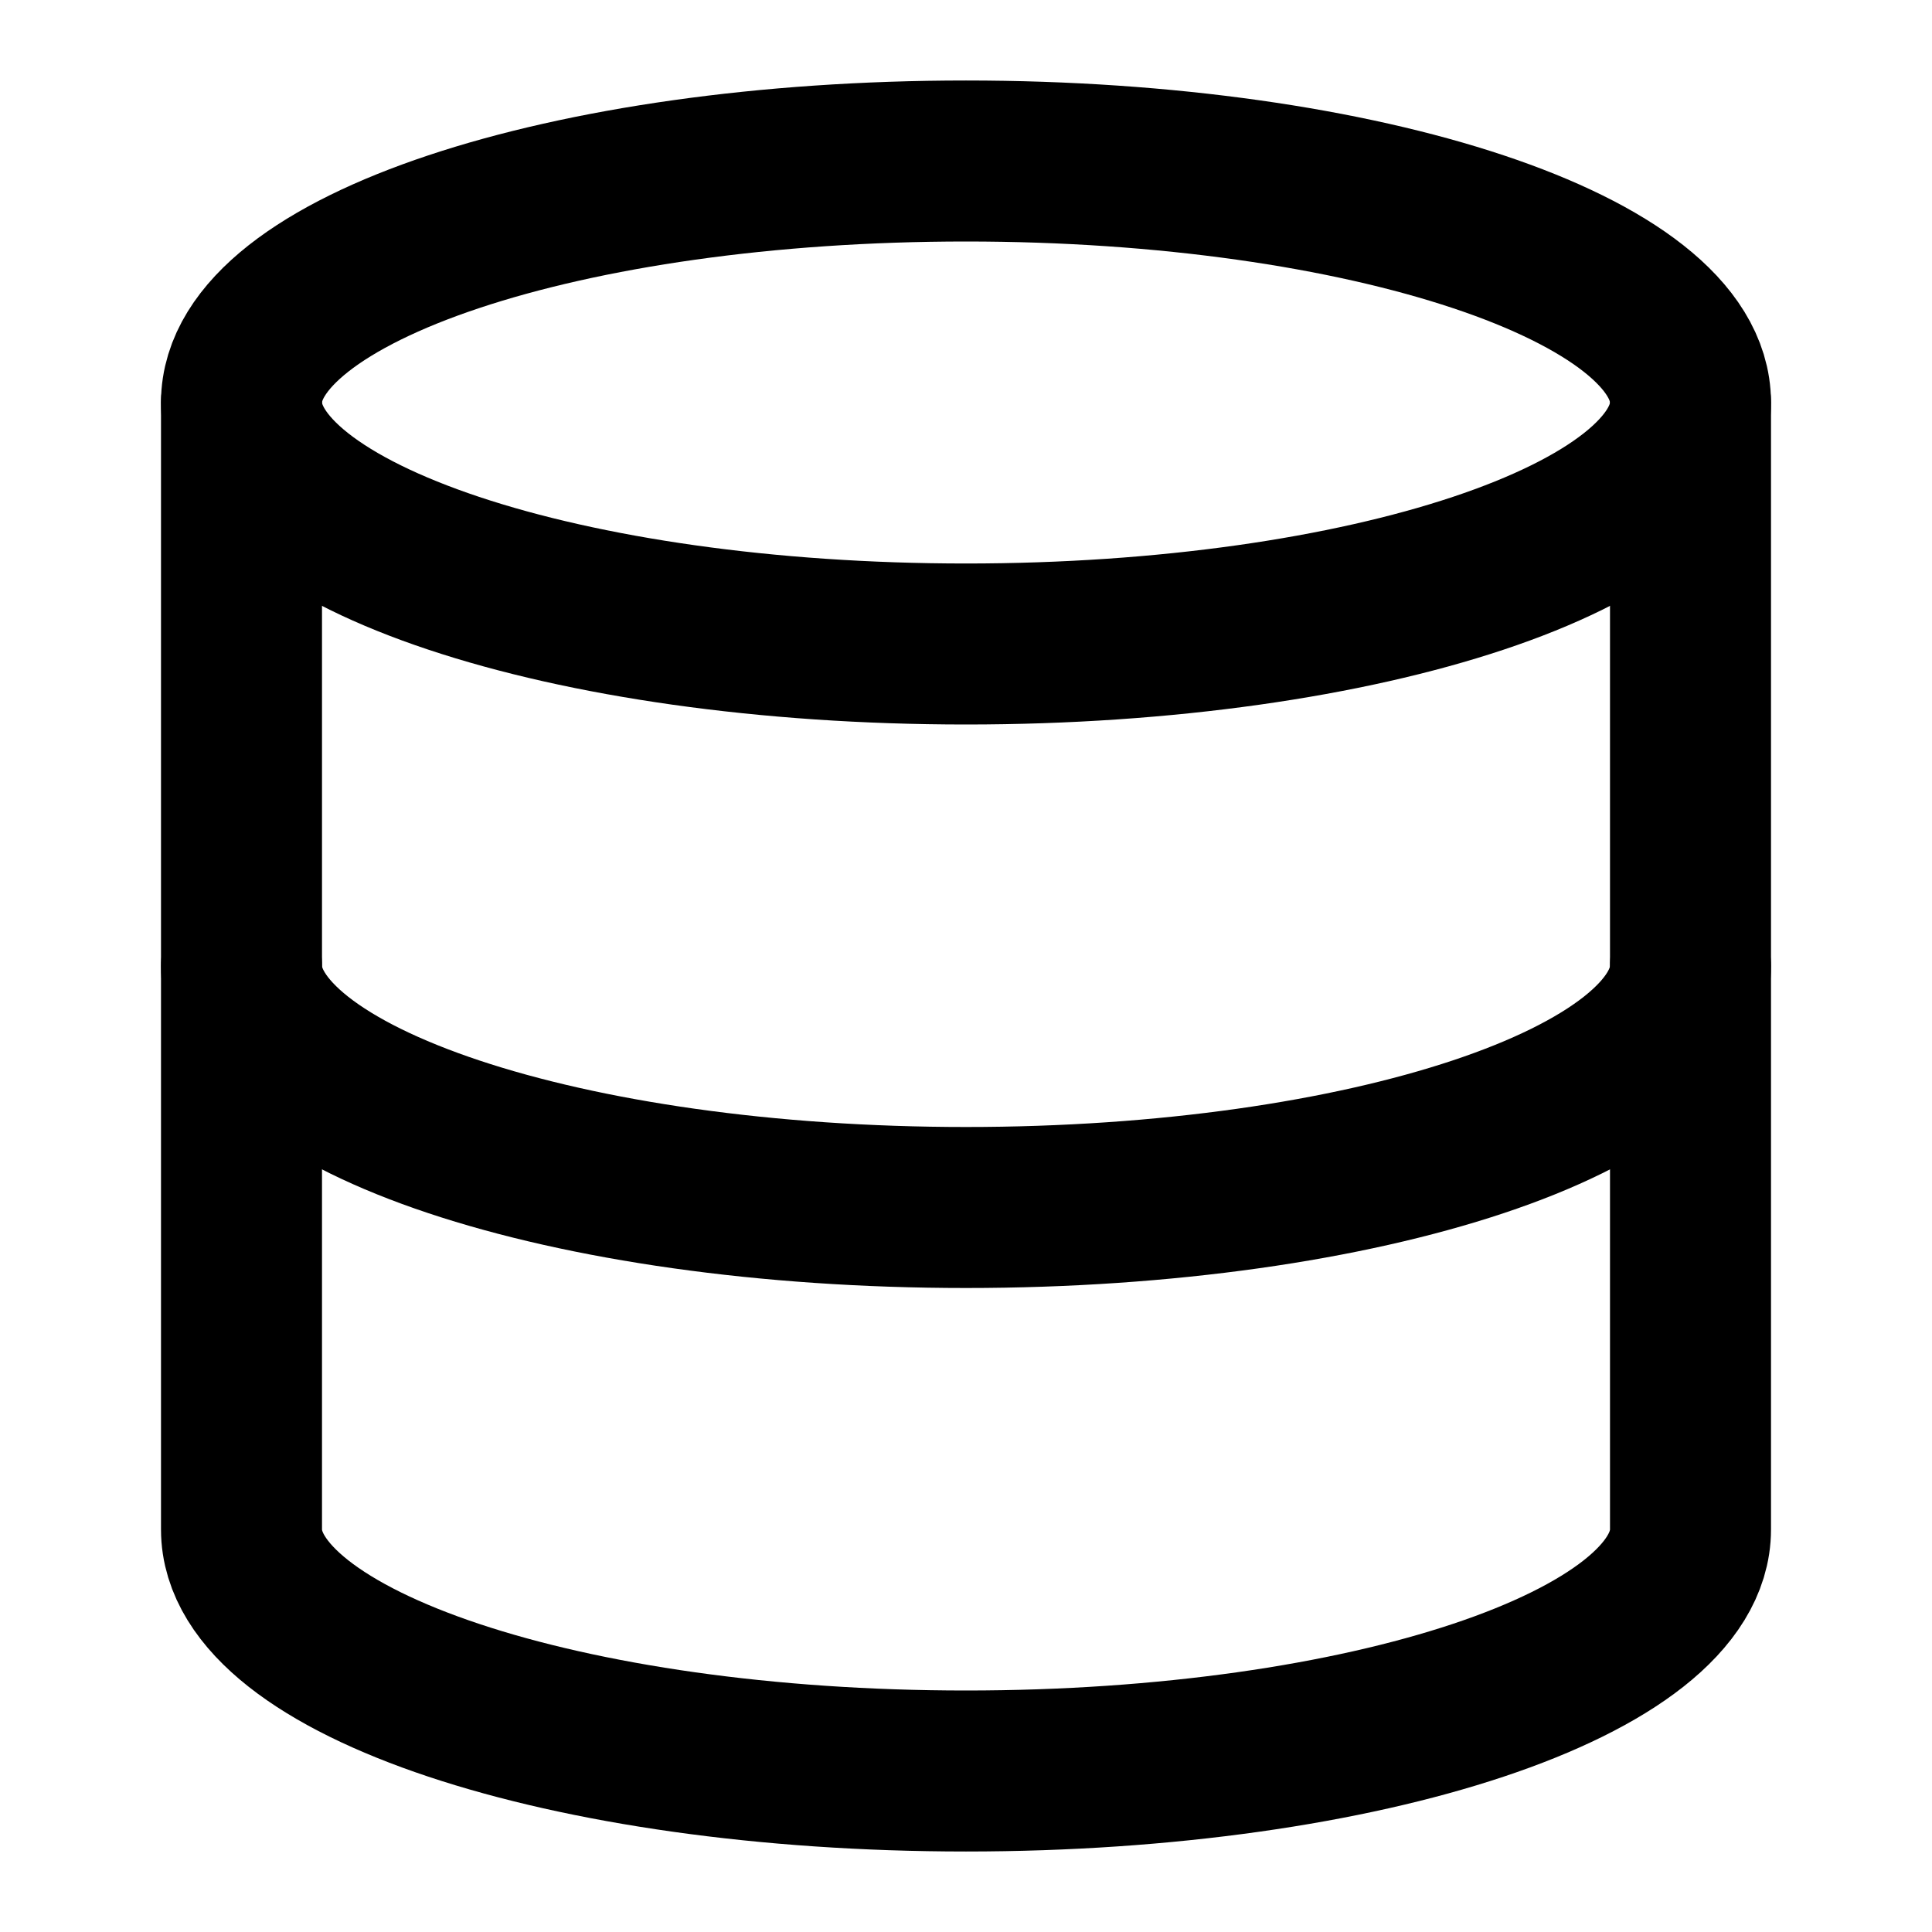
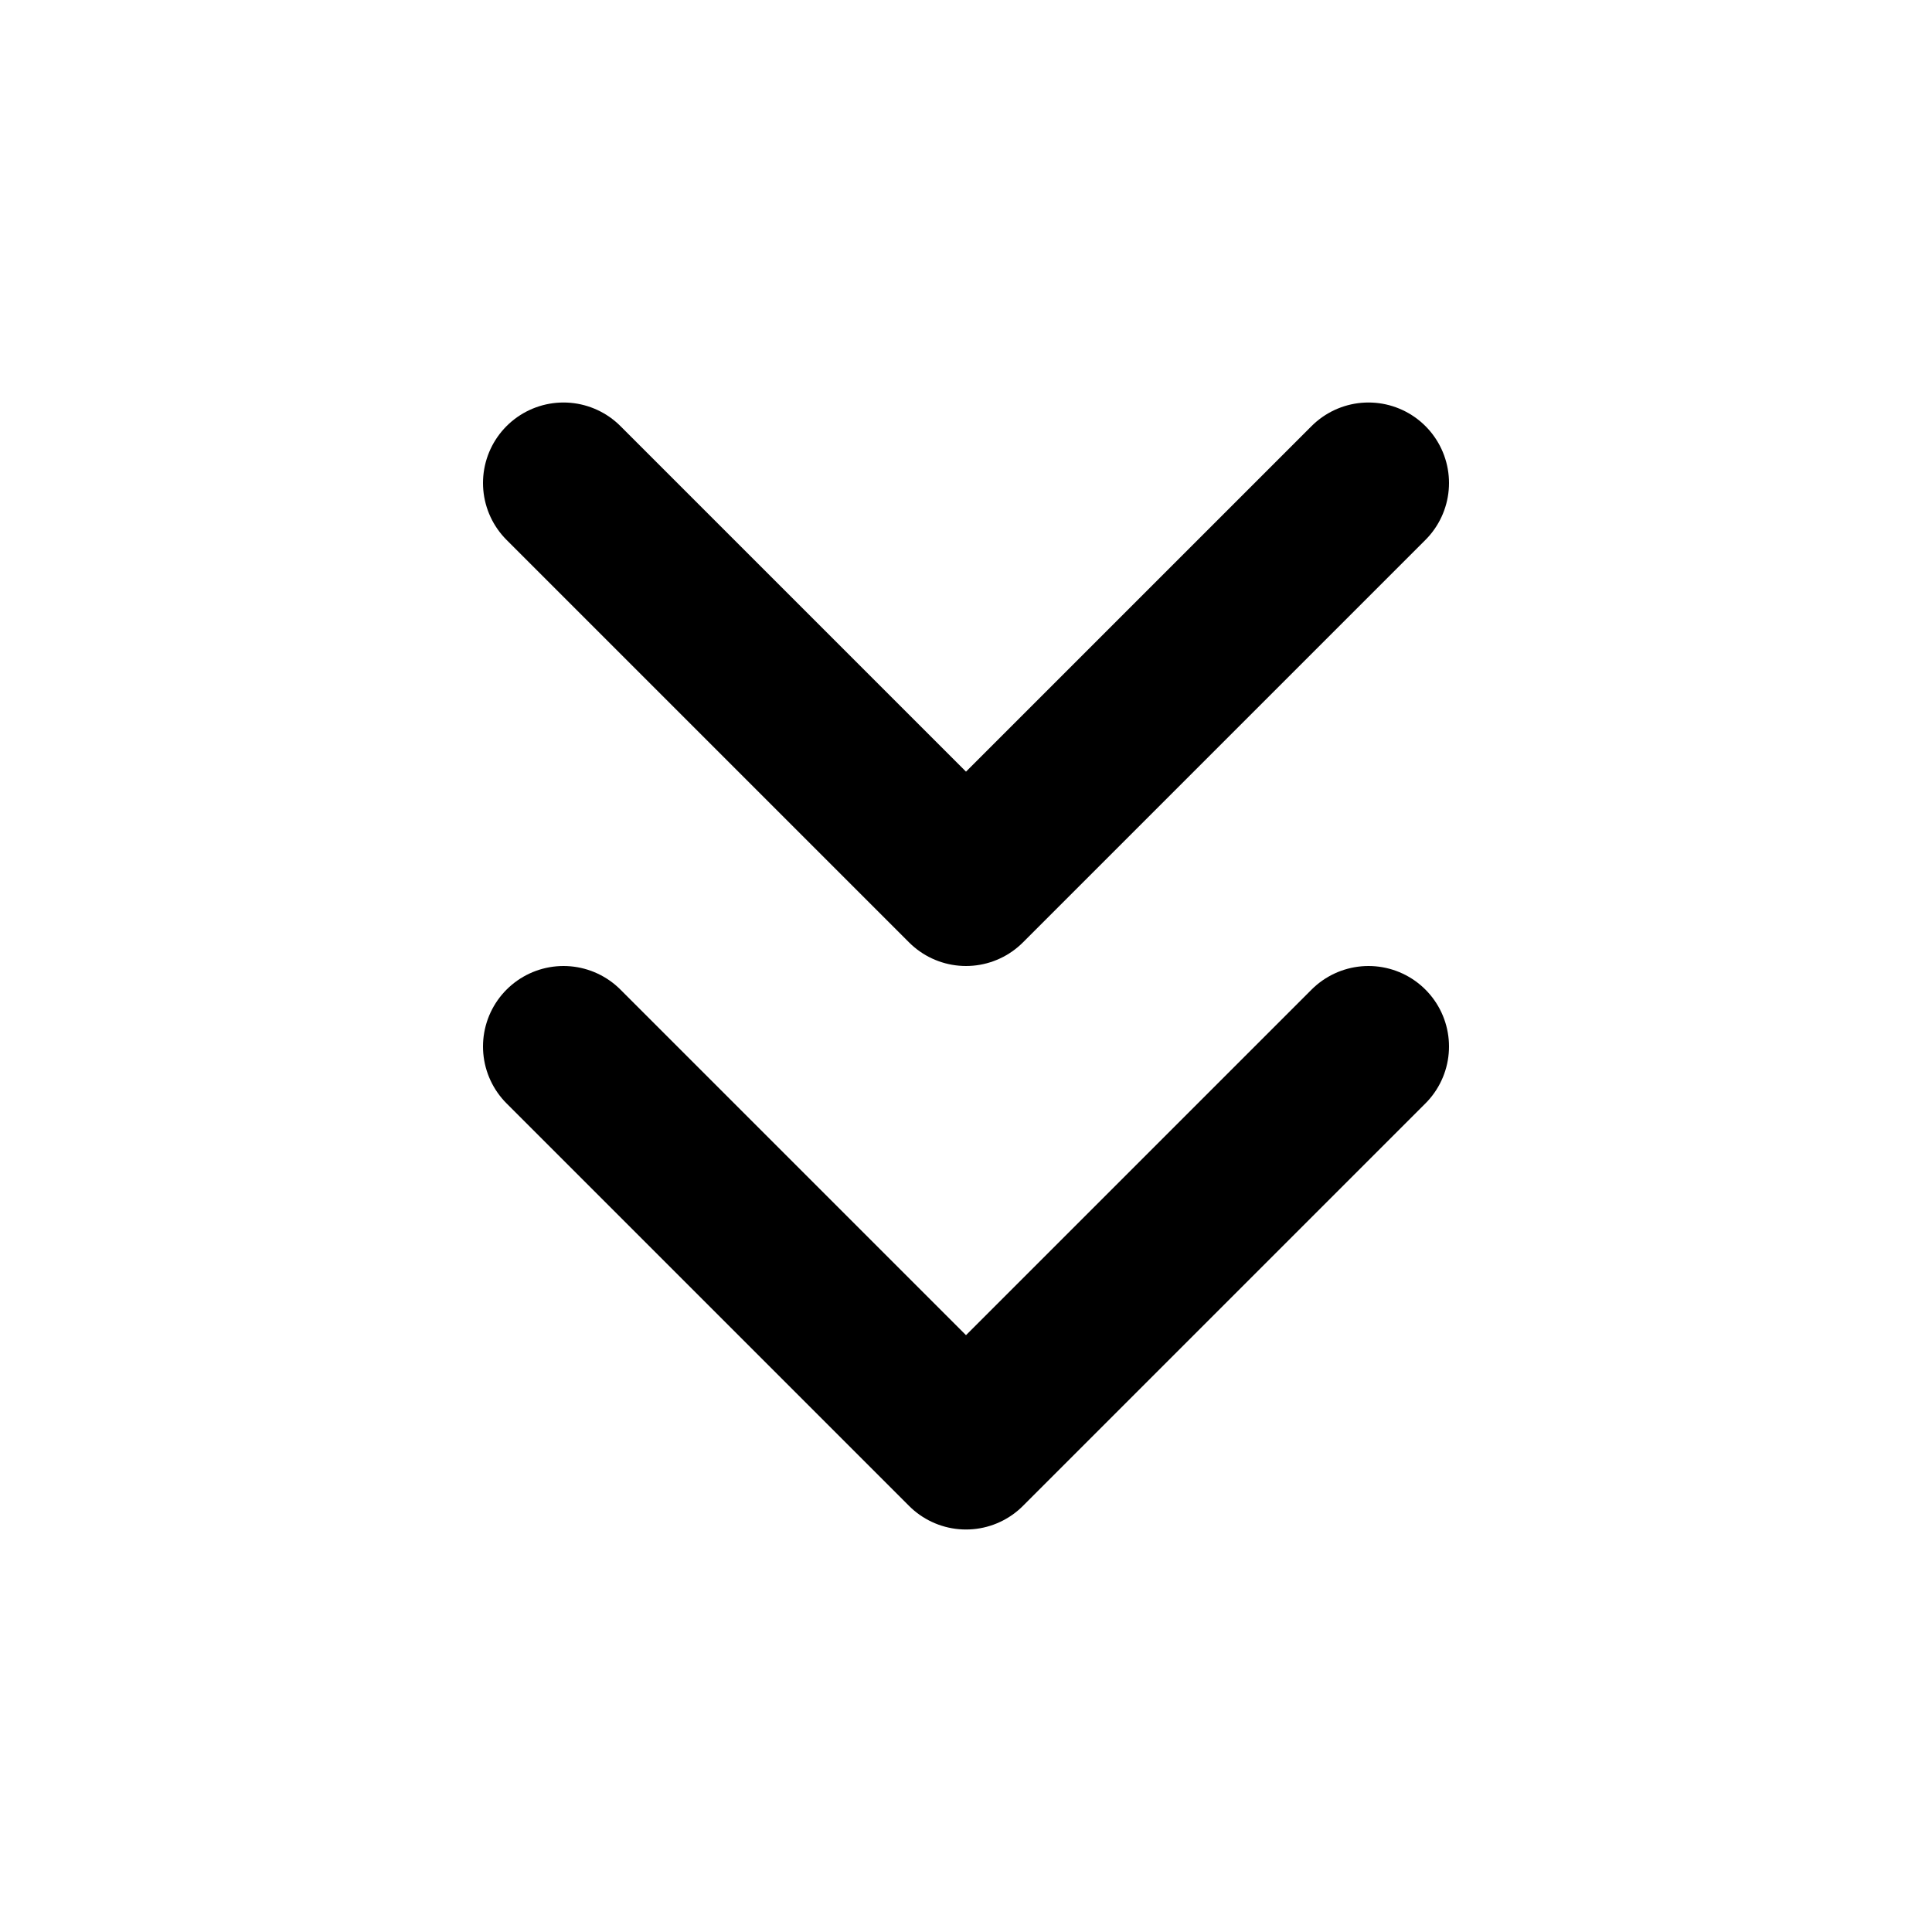
<svg xmlns="http://www.w3.org/2000/svg" width="24" height="24" viewBox="0 0 24 24">
  <g fill="none" stroke="currentColor" stroke-linecap="round" stroke-linejoin="round" stroke-width="2">
-     <ellipse cx="12" cy="5" rx="9" ry="3" />
-     <path d="M3 5v14a9 3 0 0 0 18 0V5" />
-     <path d="M3 12a9 3 0 0 0 18 0" />
+     <path d="m7 6 5 5 5-5" />
+     <path d="m7 13 5 5 5-5" />
  </g>
</svg>
